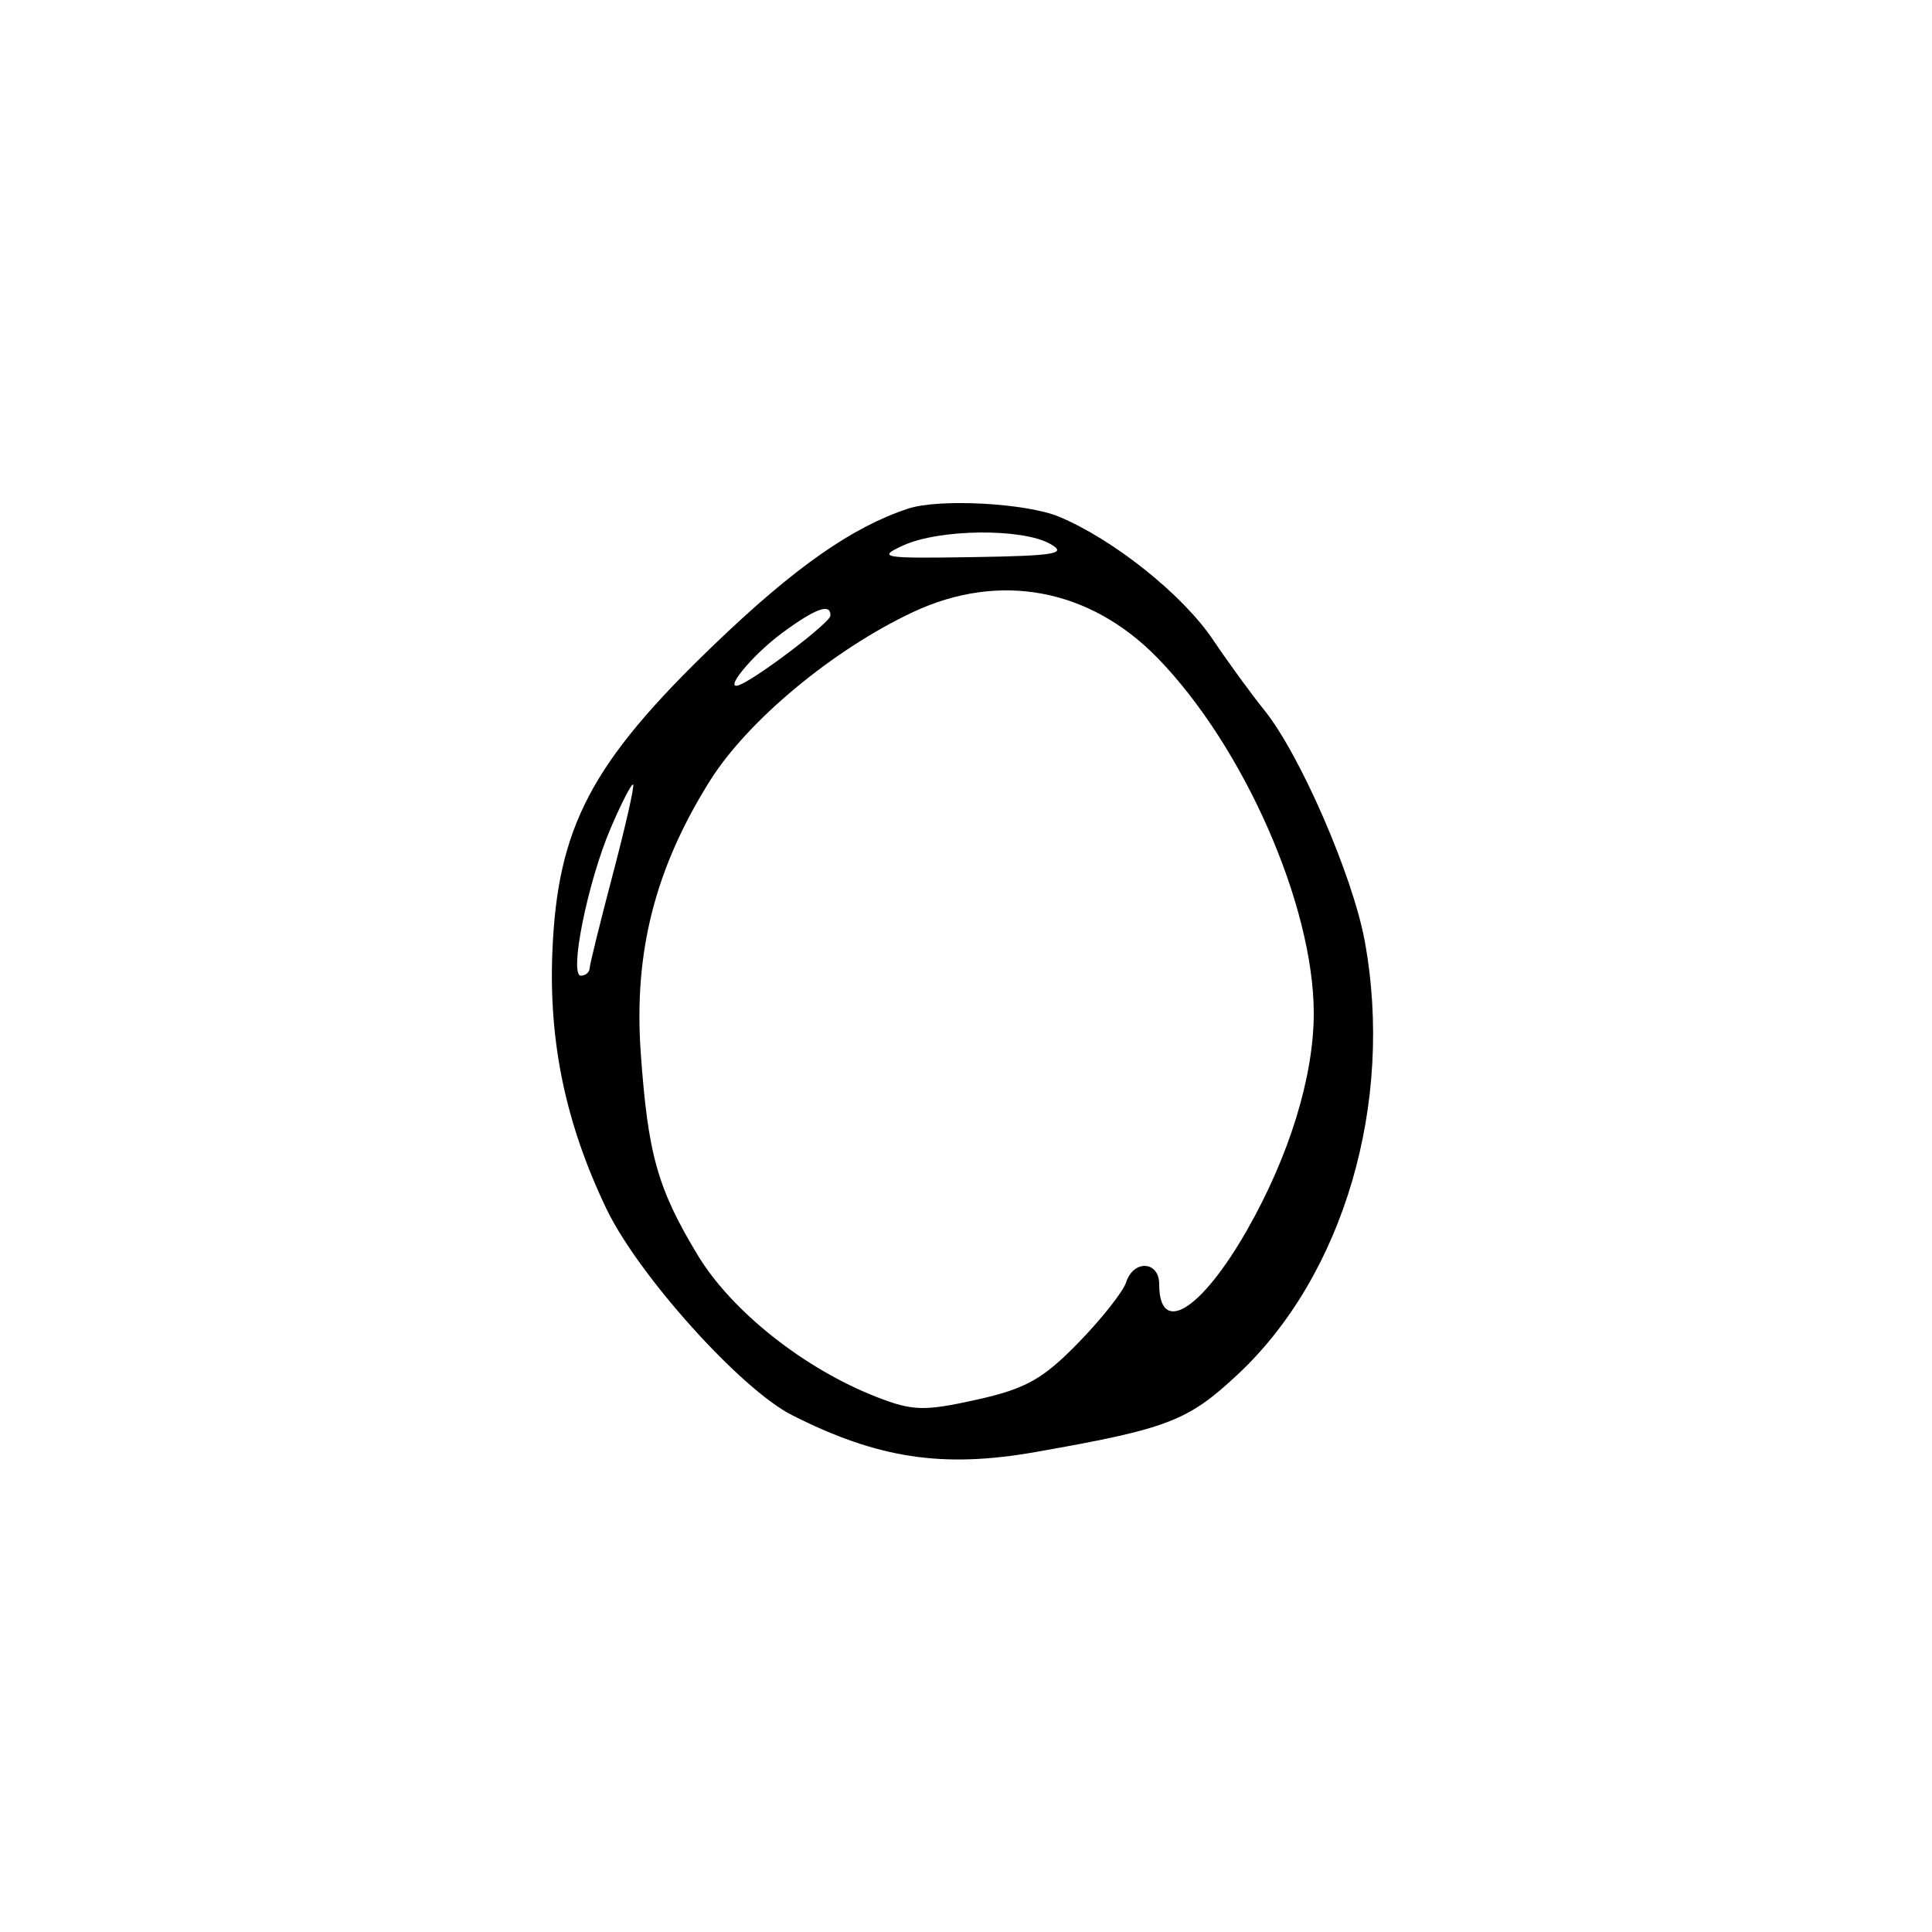
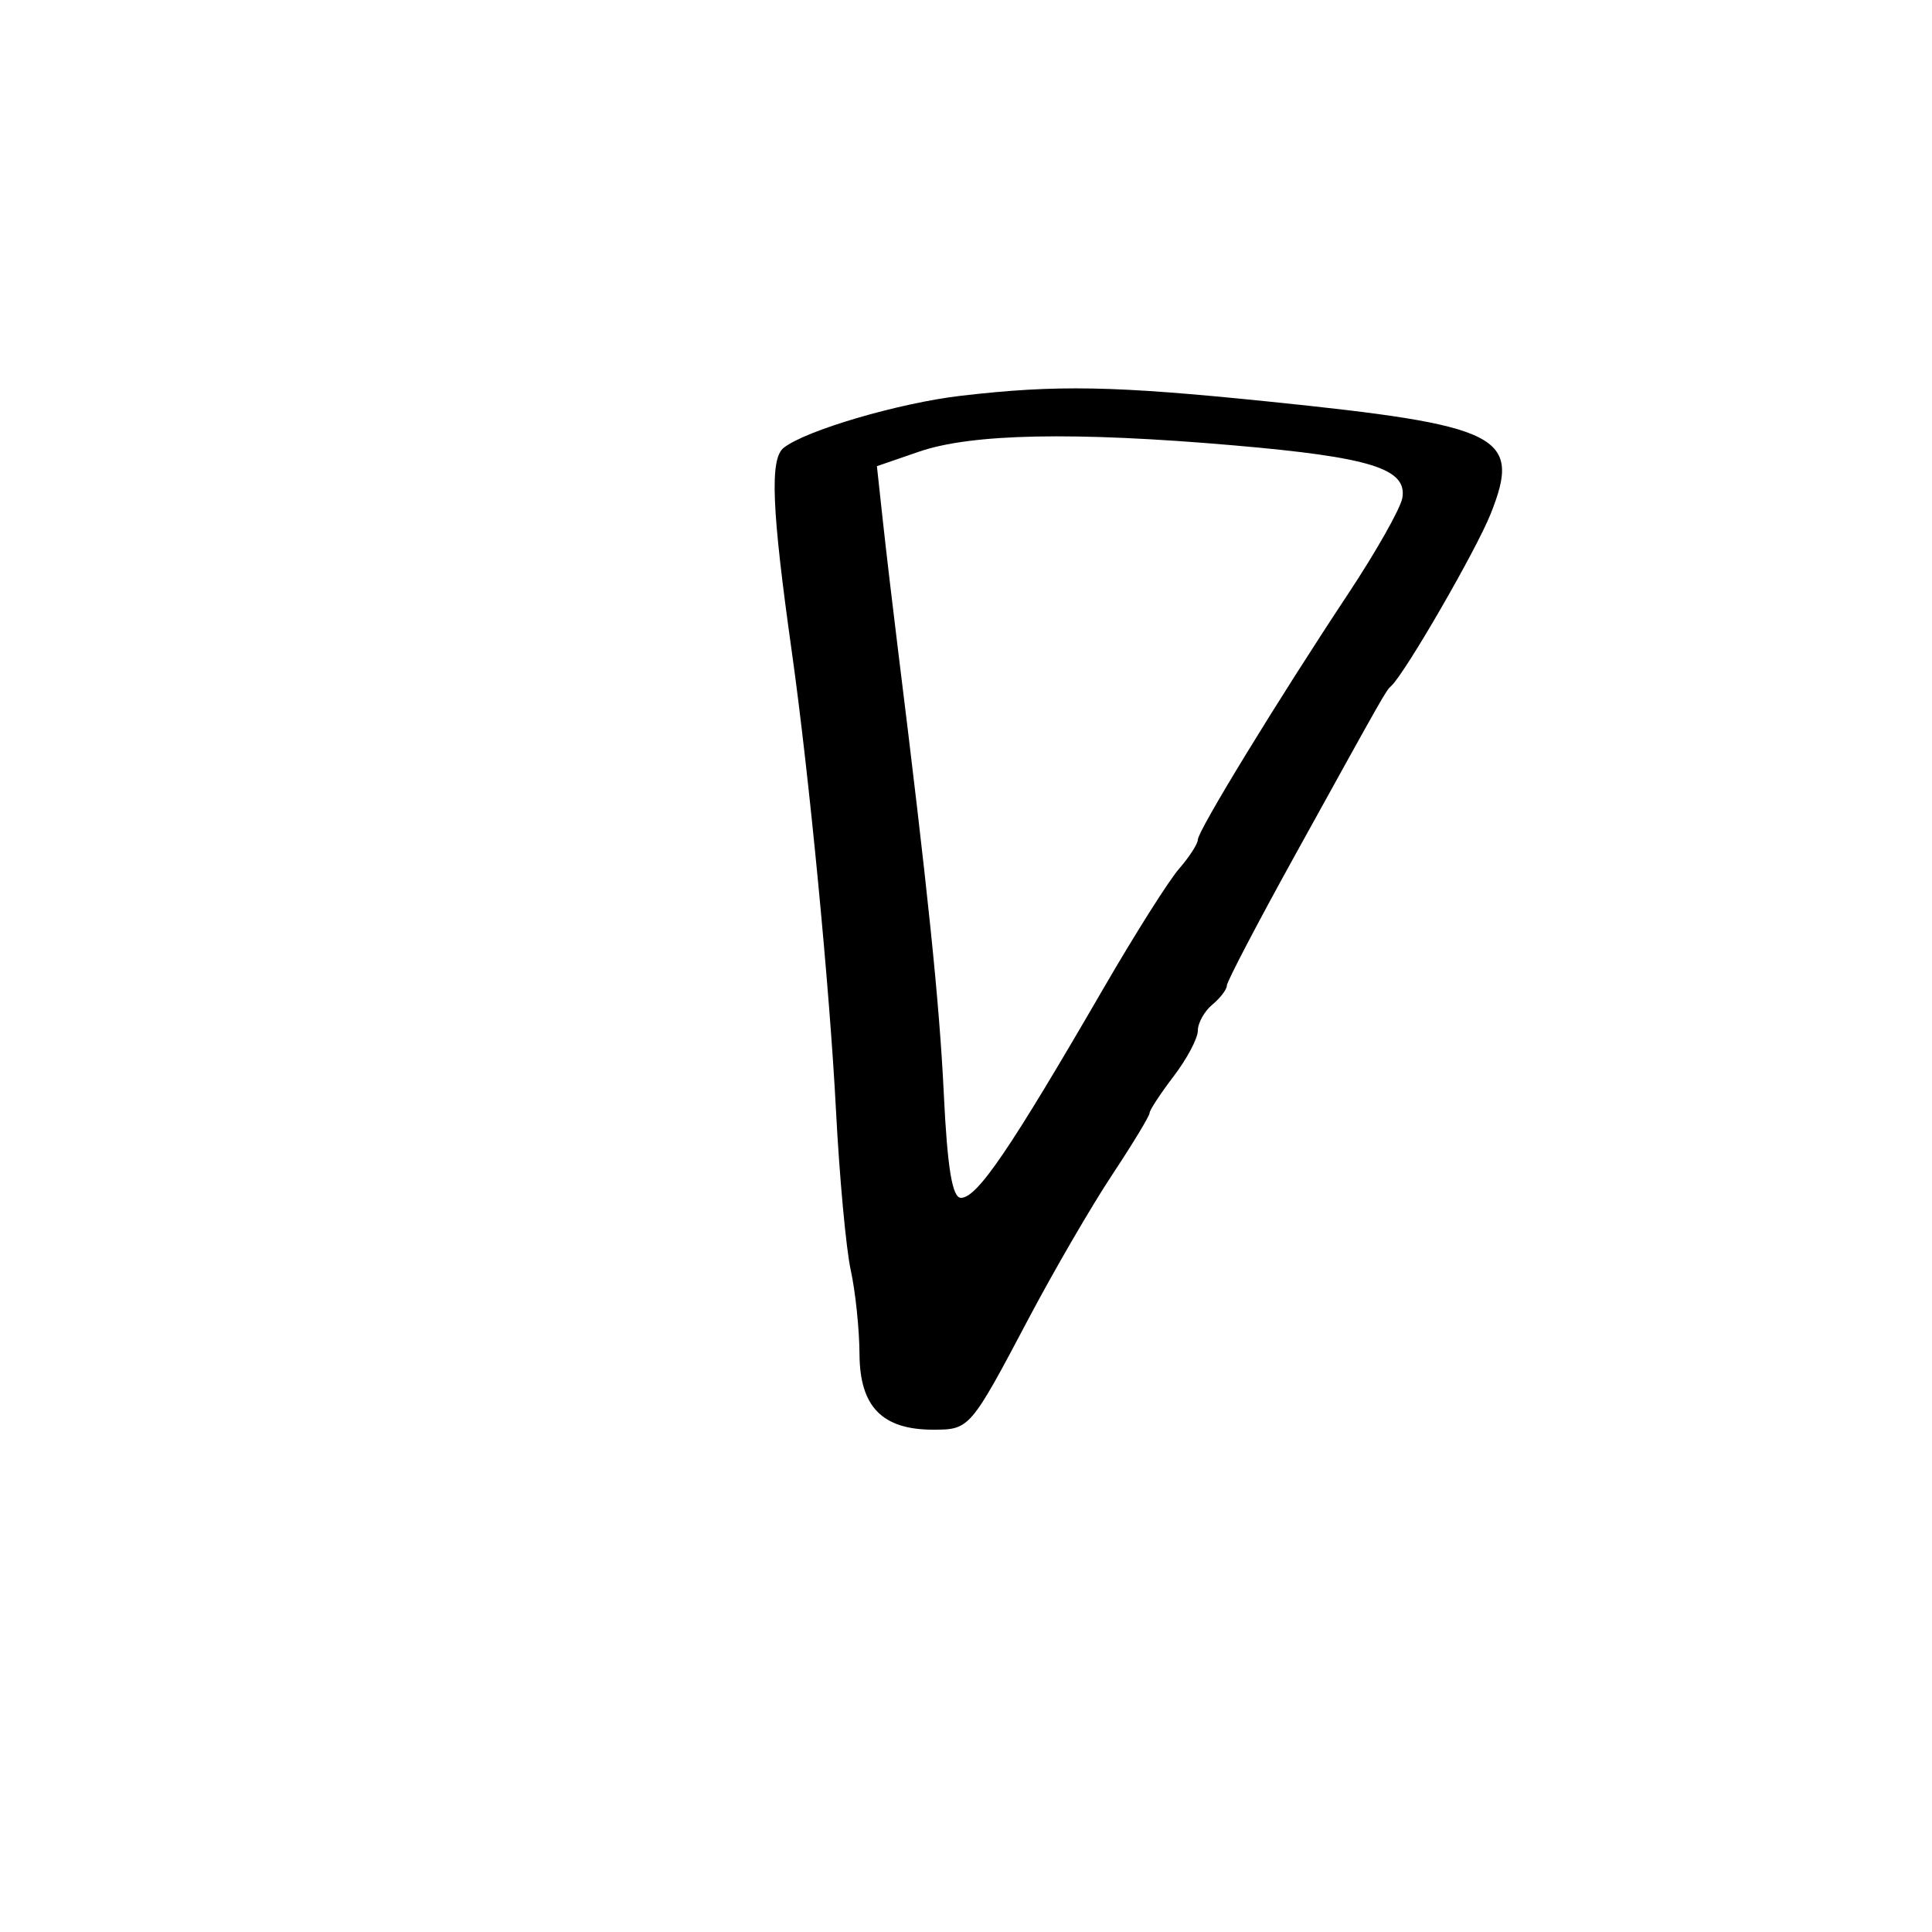
<svg xmlns="http://www.w3.org/2000/svg" width="200" height="200" viewBox="0 0 200 200" version="1.1">
-   <path d="M 94 52.654 C 88.206 54.572, 82.281 58.721, 74.021 66.645 C 61.207 78.939, 57.694 85.601, 57.179 98.587 C 56.807 107.958, 58.576 116.353, 62.769 125.120 C 66.054 131.989, 76.672 143.800, 81.979 146.489 C 90.849 150.984, 97.568 152.006, 107.166 150.319 C 120.908 147.903, 122.963 147.115, 128.136 142.276 C 139.107 132.014, 144.339 114.167, 141.281 97.441 C 140.041 90.661, 134.566 78.072, 130.870 73.500 C 129.536 71.850, 127.149 68.574, 125.565 66.220 C 122.431 61.560, 115.293 55.856, 109.640 53.494 C 106.241 52.074, 97.218 51.589, 94 52.654 M 93.500 56.463 C 90.744 57.724, 91.330 57.823, 100.693 57.673 C 109.299 57.535, 110.545 57.320, 108.693 56.290 C 105.762 54.661, 97.226 54.758, 93.500 56.463 M 94.500 63.369 C 86.249 67.246, 77.418 74.580, 73.510 80.801 C 67.829 89.844, 65.601 98.553, 66.324 108.887 C 67.067 119.495, 68.059 123.030, 72.232 129.938 C 75.731 135.731, 83.249 141.693, 90.732 144.609 C 94.479 146.069, 95.665 146.102, 101.086 144.899 C 106.164 143.773, 107.960 142.770, 111.611 139.021 C 114.033 136.534, 116.266 133.713, 116.574 132.750 C 117.335 130.375, 120 130.524, 120 132.941 C 120 138.332, 124.311 135.695, 129.056 127.402 C 133.452 119.719, 136 111.459, 136 104.892 C 136 93.742, 128.755 77.273, 119.815 68.099 C 112.808 60.910, 103.453 59.162, 94.500 63.369 M 80.973 65.520 C 77.797 67.863, 74.675 71.713, 76.632 70.873 C 78.622 70.019, 85.927 64.442, 85.962 63.750 C 86.031 62.397, 84.443 62.960, 80.973 65.520 M 63.222 85.720 C 60.840 91.272, 58.876 101, 60.137 101 C 60.611 101, 61.016 100.662, 61.035 100.250 C 61.054 99.838, 62.137 95.450, 63.441 90.500 C 64.746 85.550, 65.692 81.374, 65.543 81.220 C 65.394 81.065, 64.350 83.090, 63.222 85.720" stroke="none" fill="black" fill-rule="evenodd" />
+   <path d="M 99.500 40.967 C 93.096 41.708, 83.392 44.555, 81.124 46.359 C 79.675 47.512, 79.882 52.656, 81.972 67.500 C 83.757 80.180, 85.886 102.290, 86.544 115 C 86.900 121.875, 87.588 129.300, 88.071 131.500 C 88.555 133.700, 88.962 137.612, 88.976 140.193 C 89.004 145.620, 91.329 148, 96.600 148 C 100.375 148, 100.452 147.910, 106.481 136.500 C 109.097 131.550, 112.983 124.861, 115.118 121.636 C 117.253 118.411, 119 115.528, 119 115.230 C 119 114.933, 120.125 113.214, 121.500 111.411 C 122.875 109.608, 124 107.484, 124 106.689 C 124 105.895, 124.675 104.685, 125.500 104 C 126.325 103.315, 127 102.429, 127 102.031 C 127 101.632, 130.152 95.602, 134.005 88.631 C 143.601 71.268, 143.434 71.562, 144.030 71 C 145.506 69.606, 152.816 56.951, 154.309 53.204 C 157.542 45.089, 155.457 44.037, 131.241 41.560 C 115.266 39.927, 109.442 39.818, 99.500 40.967 M 95.139 46.756 L 90.778 48.259 91.388 53.880 C 91.724 56.971, 92.417 62.875, 92.928 67 C 96.066 92.313, 97.243 103.717, 97.703 113.250 C 98.074 120.938, 98.579 124, 99.478 124 C 101.163 124, 104.545 119.025, 114.304 102.192 C 117.497 96.686, 120.984 91.171, 122.054 89.937 C 123.124 88.703, 124 87.348, 124 86.926 C 124 86.002, 132.228 72.542, 139.543 61.500 C 142.459 57.100, 144.991 52.618, 145.172 51.540 C 145.678 48.514, 141.873 47.328, 127.731 46.105 C 111.177 44.672, 100.567 44.884, 95.139 46.756" stroke="none" fill="black" fill-rule="evenodd" />
</svg>
